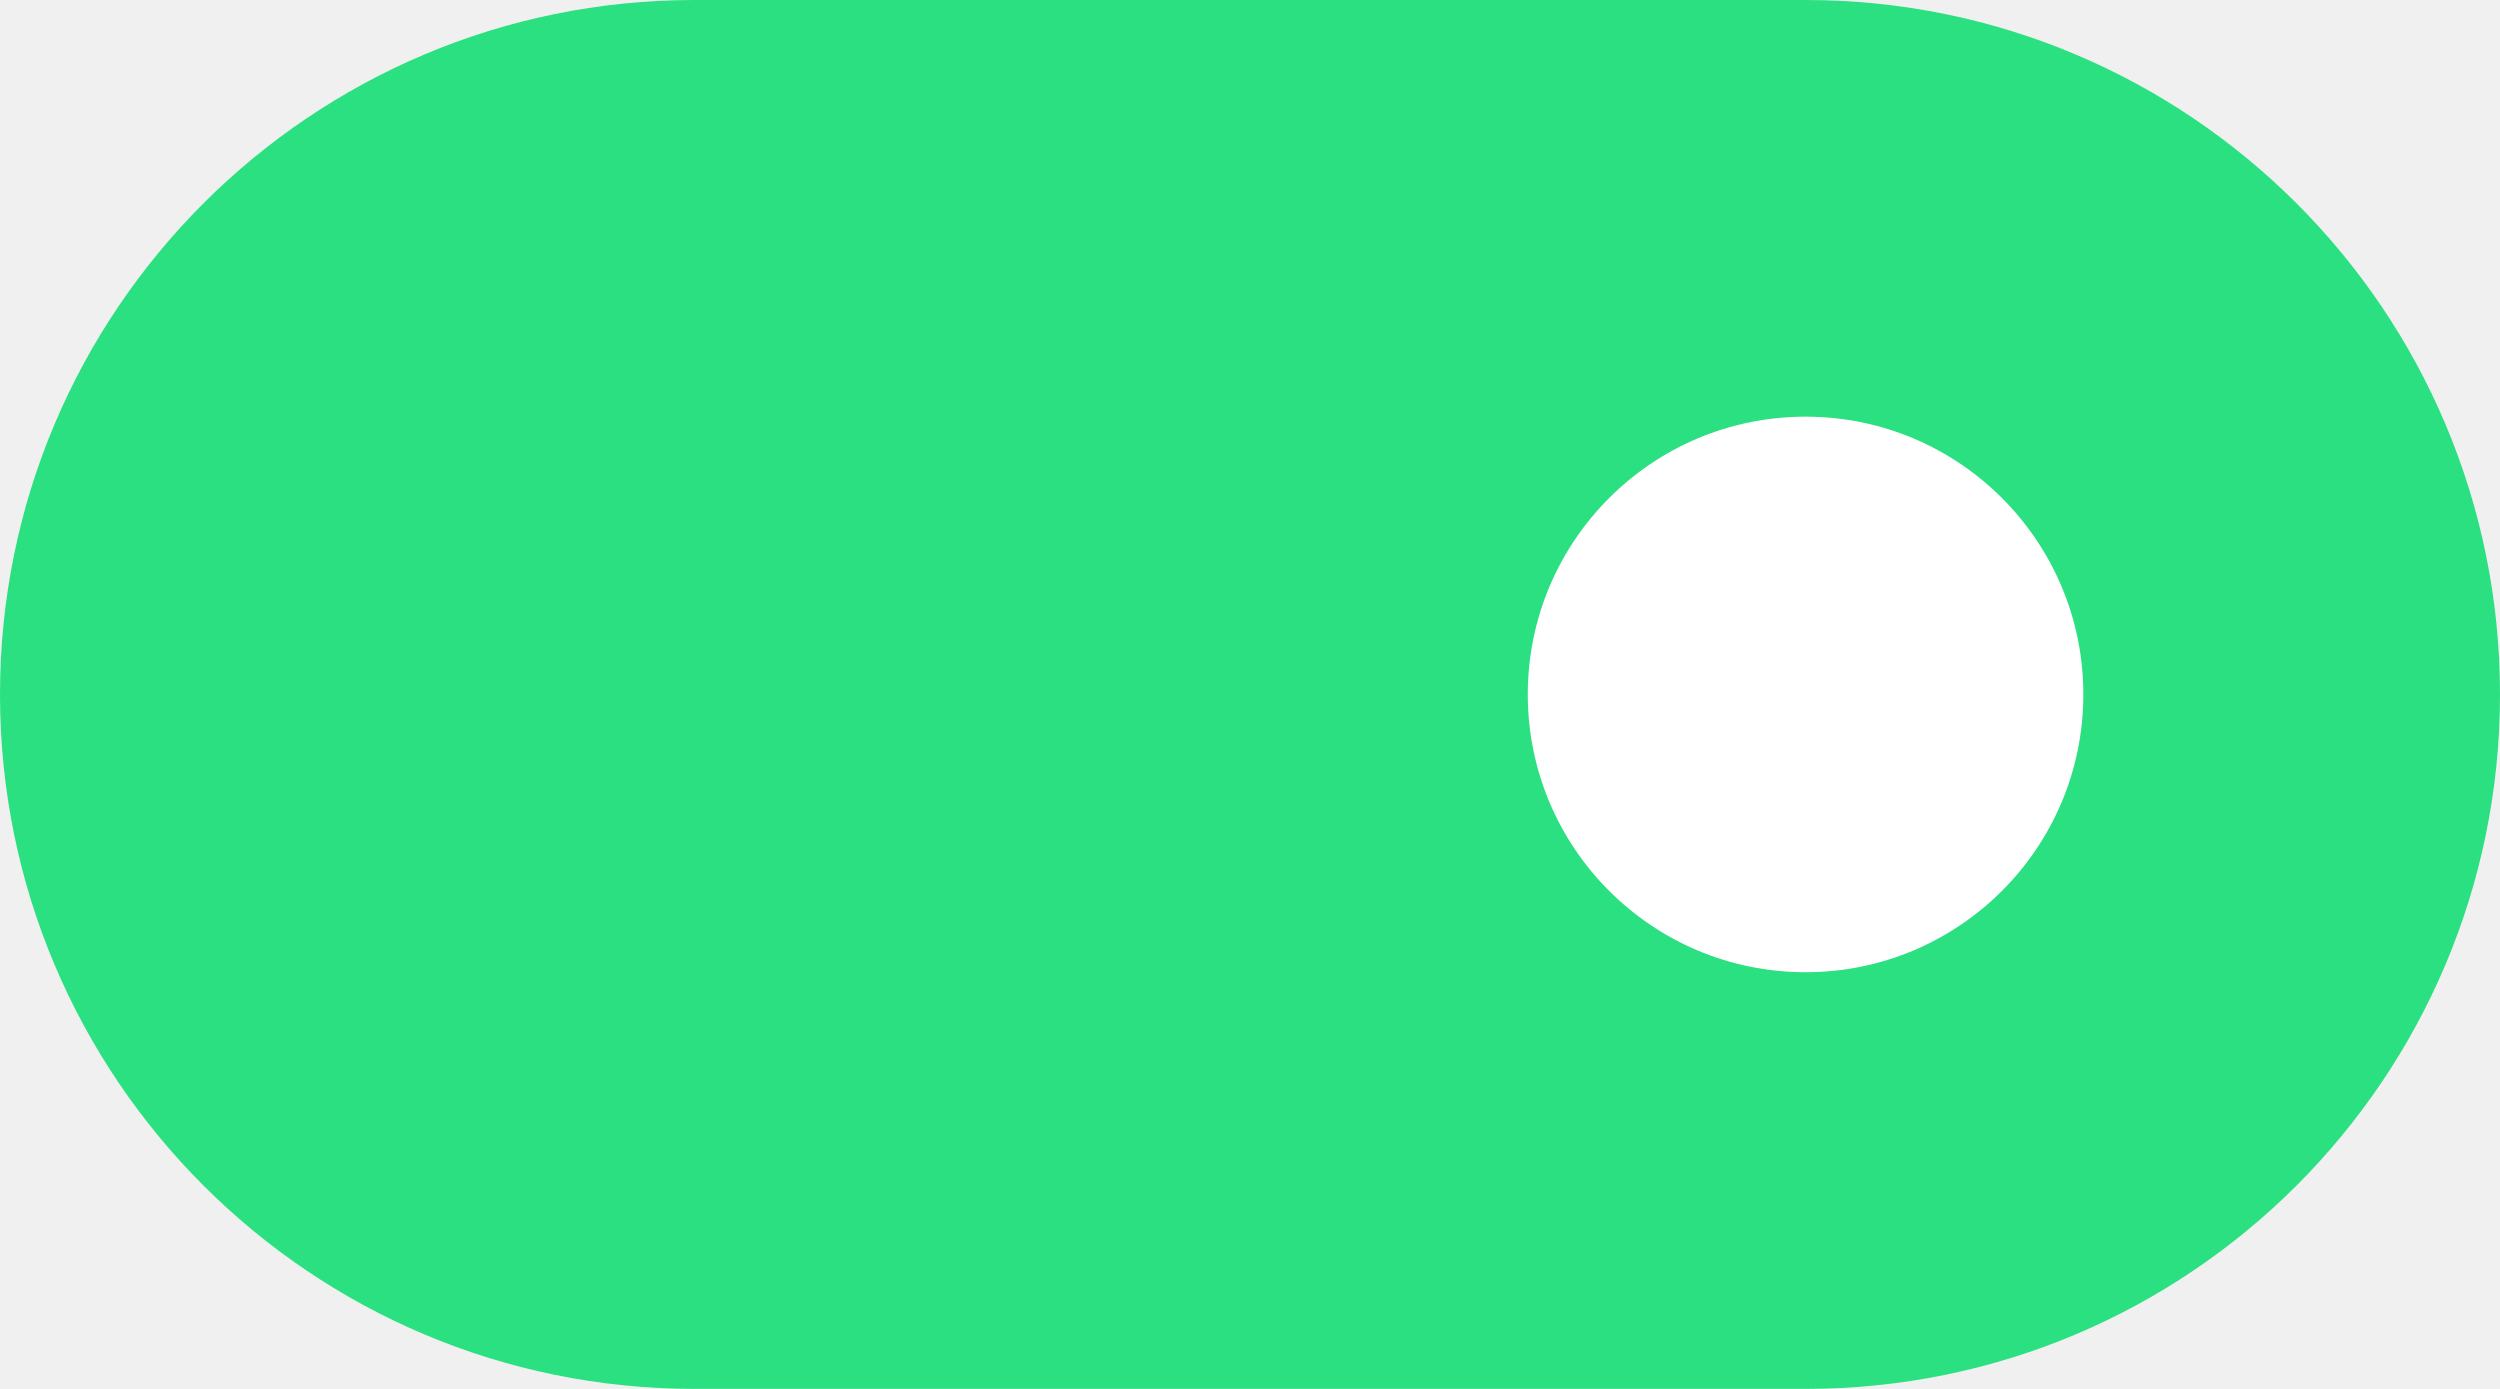
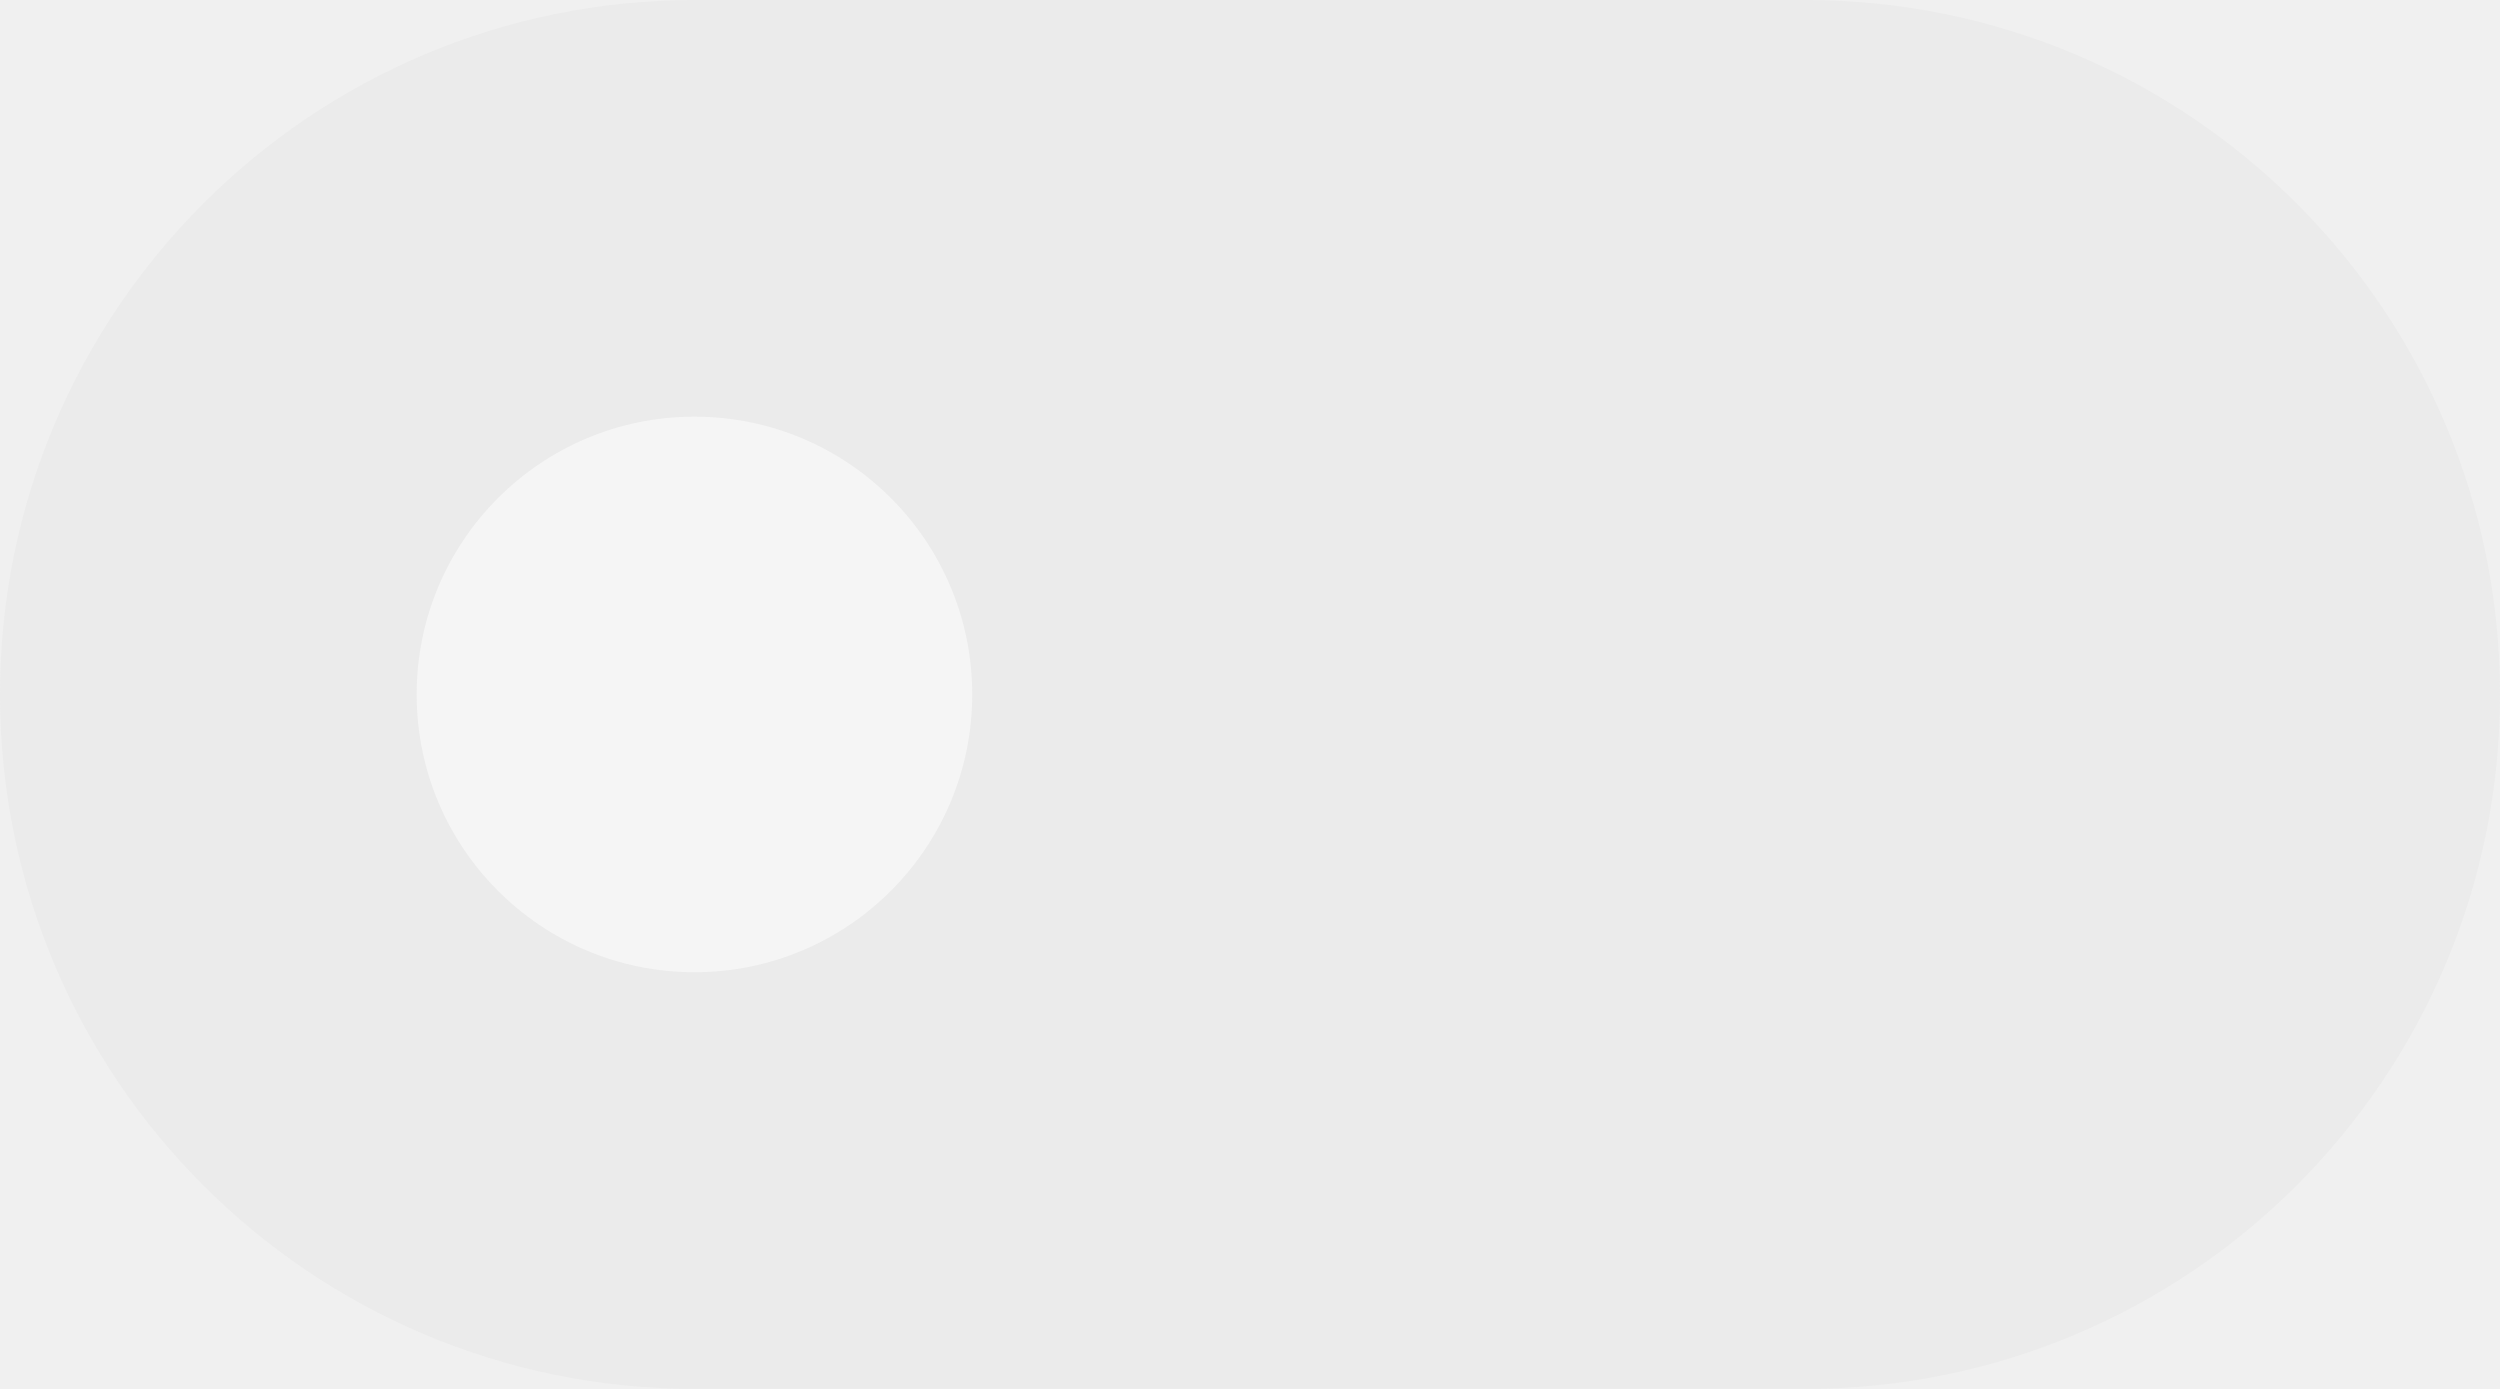
<svg xmlns="http://www.w3.org/2000/svg" width="36" height="20" viewBox="0 0 36 20" fill="none">
-   <rect width="36" height="20" rx="10" fill="#2BE080" />
-   <circle cx="26" cy="10" r="4" fill="white" />
+   <rect width="36" height="20" rx="10" fill="#EBEBEB" />
+   <circle cx="10" cy="10" r="4" fill="#F5F5F5" />
</svg>
